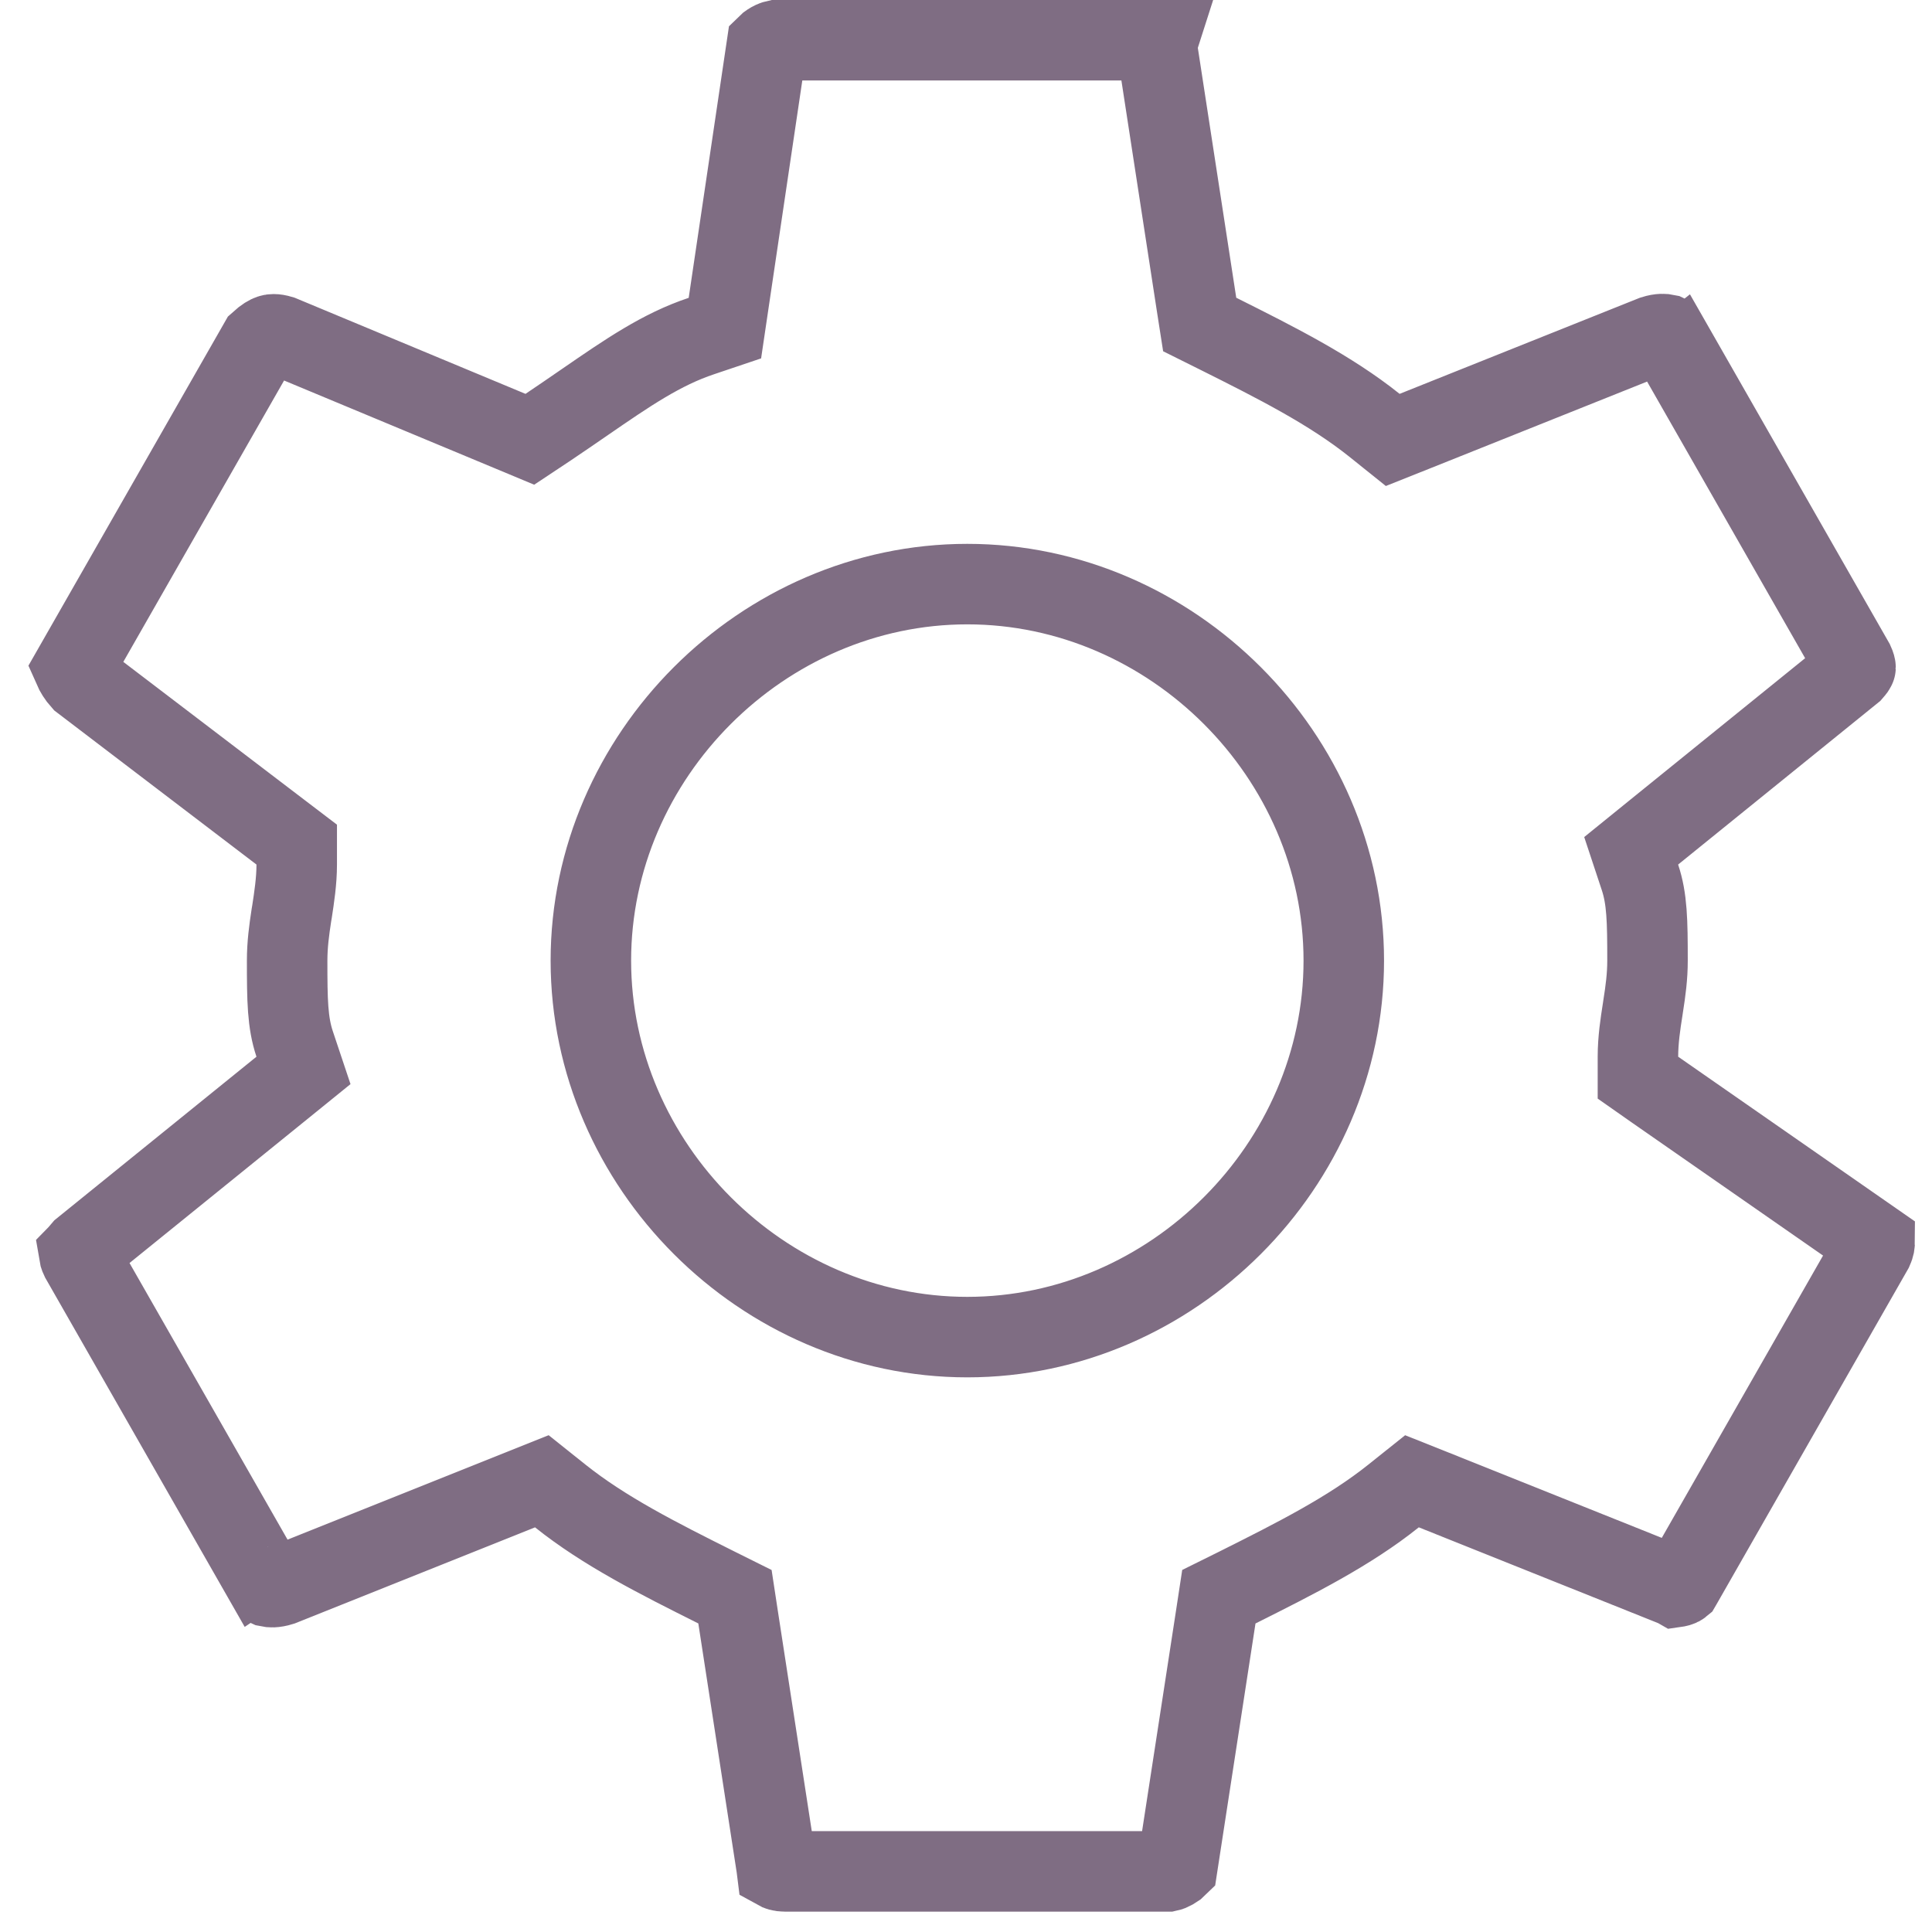
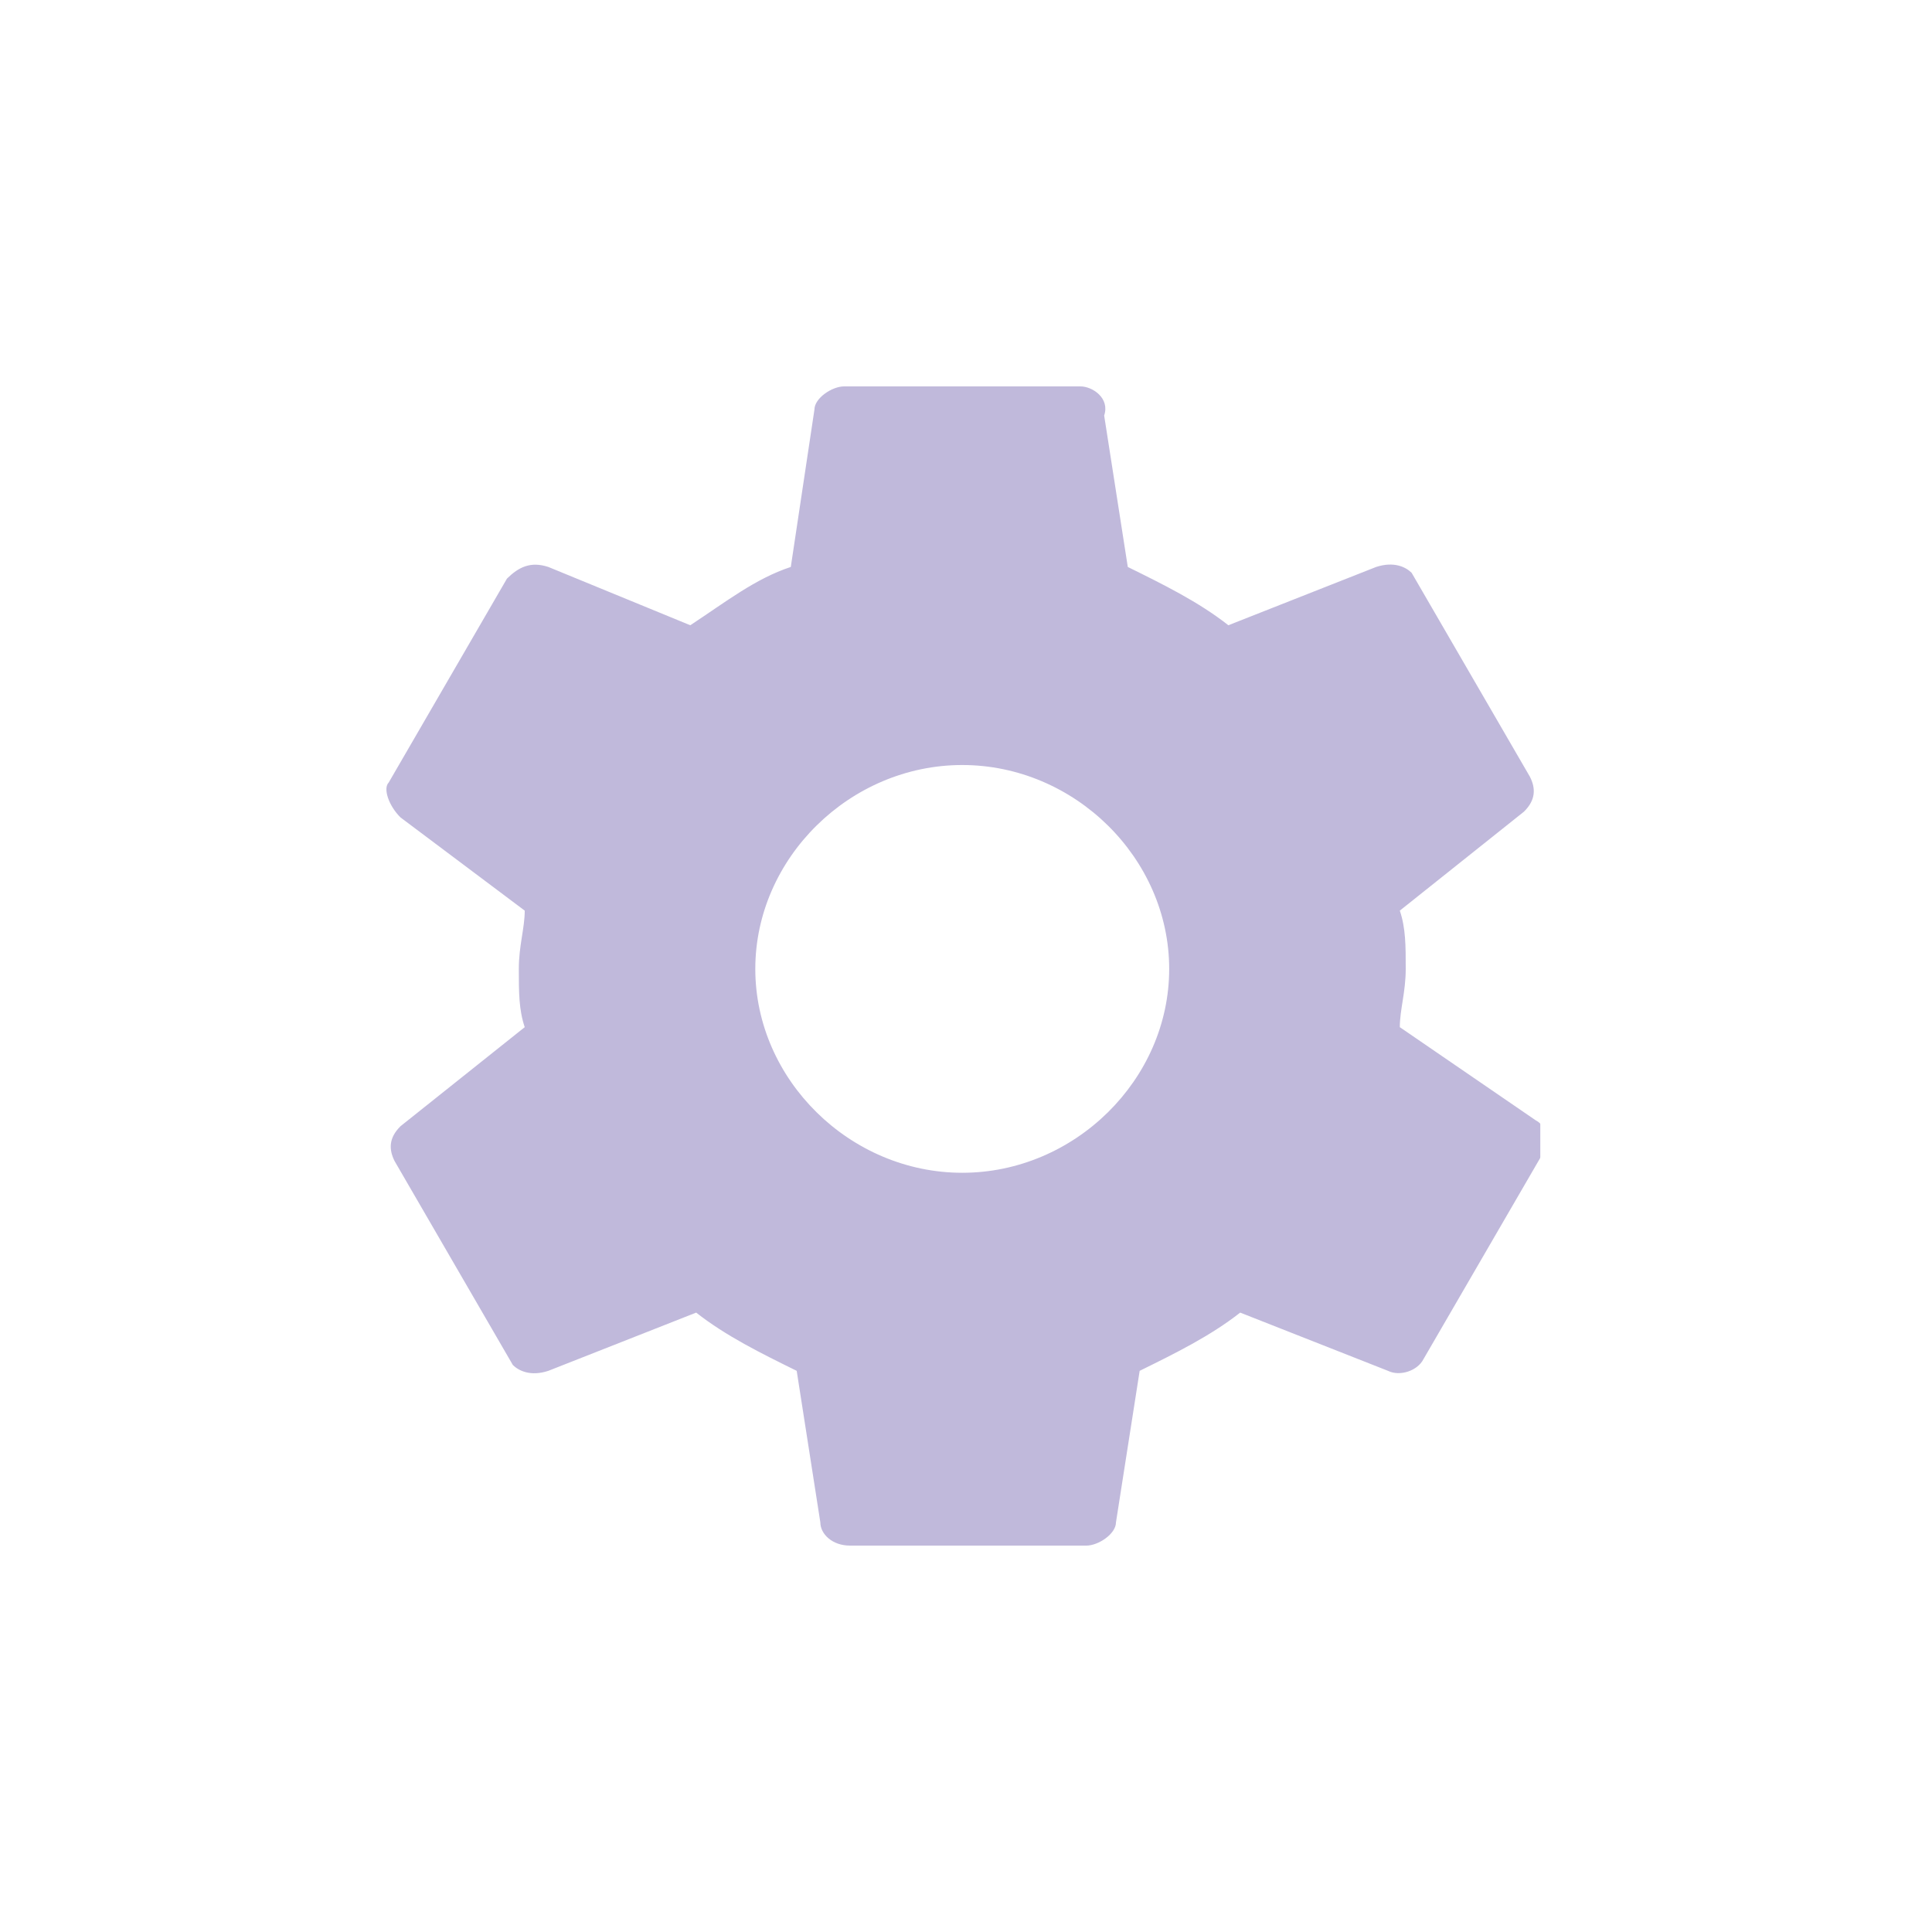
- <svg xmlns="http://www.w3.org/2000/svg" width="24" height="24" viewBox="0 0 24 24" fill="none">
-   <path d="M20.347 13.126V13.387L20.561 13.537L23.288 15.434C23.288 15.443 23.287 15.452 23.285 15.463C23.28 15.485 23.274 15.504 23.267 15.519L20.89 19.68L20.883 19.692L20.883 19.692C20.877 19.697 20.867 19.703 20.853 19.707C20.839 19.712 20.827 19.713 20.82 19.714L20.813 19.71L20.794 19.703L17.811 18.509L17.54 18.401L17.312 18.583C16.765 19.021 16.098 19.357 15.373 19.72L15.141 19.835L15.102 20.091L14.626 23.184C14.622 23.188 14.616 23.193 14.61 23.198C14.586 23.215 14.559 23.23 14.535 23.24C14.525 23.244 14.518 23.246 14.513 23.247H9.749C9.697 23.247 9.667 23.234 9.651 23.225L9.647 23.193L9.169 20.091L9.13 19.835L8.899 19.72C8.173 19.357 7.507 19.021 6.959 18.583L6.731 18.401L6.461 18.509L3.493 19.696C3.404 19.724 3.356 19.716 3.337 19.712C3.335 19.711 3.332 19.71 3.33 19.71L1.003 15.637C0.985 15.6 0.983 15.581 0.982 15.575C0.983 15.574 0.984 15.572 0.985 15.568C0.989 15.561 0.999 15.546 1.019 15.524L3.501 13.515L3.77 13.297L3.66 12.968C3.571 12.701 3.567 12.428 3.567 11.933C3.567 11.735 3.591 11.559 3.62 11.368C3.623 11.352 3.625 11.337 3.628 11.321C3.654 11.15 3.686 10.946 3.686 10.74V10.492L3.489 10.342L1.014 8.456C0.968 8.405 0.933 8.347 0.912 8.299L3.226 4.249C3.293 4.188 3.335 4.167 3.359 4.159C3.374 4.154 3.408 4.144 3.49 4.169L6.335 5.354L6.582 5.457L6.805 5.309C6.97 5.198 7.123 5.093 7.268 4.993C7.797 4.629 8.218 4.339 8.714 4.174L9.005 4.076L9.05 3.772L9.526 0.562C9.53 0.558 9.536 0.554 9.542 0.549C9.566 0.531 9.593 0.516 9.617 0.507C9.627 0.503 9.634 0.501 9.639 0.5H14.385L14.368 0.553L14.386 0.673L14.863 3.775L14.903 4.031L15.134 4.146C15.86 4.509 16.526 4.845 17.074 5.283L17.301 5.465L17.572 5.357L20.54 4.17C20.628 4.142 20.677 4.15 20.696 4.154C20.698 4.155 20.7 4.156 20.703 4.156L23.03 8.229C23.047 8.266 23.05 8.285 23.05 8.291C23.05 8.292 23.049 8.294 23.047 8.297C23.043 8.305 23.034 8.32 23.014 8.342L20.532 10.351L20.263 10.569L20.372 10.898C20.461 11.165 20.466 11.438 20.466 11.933C20.466 12.131 20.442 12.307 20.412 12.498C20.41 12.514 20.407 12.529 20.405 12.545C20.378 12.716 20.347 12.919 20.347 13.126ZM7.34 11.933C7.34 14.476 9.473 16.61 12.016 16.61C14.56 16.61 16.693 14.476 16.693 11.933C16.693 9.39 14.56 7.256 12.016 7.256C9.473 7.256 7.34 9.39 7.34 11.933Z" stroke="#7F6D83" />
+ <svg xmlns="http://www.w3.org/2000/svg" width="35" height="35" viewBox="0 0 35 35" fill="none">
+   <mask id="mask0_40001907_16033" style="mask-type:alpha" maskUnits="userSpaceOnUse" x="7" y="7" width="21" height="21">
+     <path d="M25.359 18.608C25.359 18.291 25.466 17.975 25.466 17.553C25.466 17.131 25.466 16.814 25.359 16.497L27.608 14.704C27.823 14.492 27.823 14.281 27.715 14.07L25.573 10.377C25.466 10.271 25.252 10.166 24.93 10.271L22.253 11.327C21.717 10.905 21.074 10.588 20.431 10.271L20.003 7.528C20.11 7.211 19.789 7 19.575 7H15.29C15.076 7 14.754 7.211 14.754 7.422L14.326 10.271C13.683 10.482 13.148 10.905 12.505 11.327L9.934 10.271C9.613 10.166 9.399 10.271 9.184 10.482L7.042 14.176C6.935 14.281 7.042 14.598 7.256 14.809L9.506 16.497C9.506 16.814 9.399 17.131 9.399 17.553C9.399 17.975 9.399 18.291 9.506 18.608L7.256 20.402C7.042 20.613 7.042 20.824 7.149 21.035L9.291 24.729C9.399 24.834 9.613 24.94 9.934 24.834L12.612 23.779C13.148 24.201 13.79 24.518 14.433 24.834L14.861 27.578C14.861 27.789 15.076 28 15.397 28H19.682C19.896 28 20.217 27.789 20.217 27.578L20.646 24.834C21.288 24.518 21.931 24.201 22.467 23.779L25.145 24.834C25.359 24.94 25.68 24.834 25.787 24.623L27.93 20.93C28.037 20.719 28.037 20.402 27.823 20.297L25.359 18.608ZM17.432 21.246C15.397 21.246 13.683 19.558 13.683 17.553C13.683 15.548 15.397 13.859 17.432 13.859C19.468 13.859 21.181 15.548 21.181 17.553C21.181 19.558 19.468 21.246 17.432 21.246Z" fill="#C0B9DB" />
+   </mask>
+   <g mask="url(#mask0_40001907_16033)">
+     <rect x="6.324" y="7" width="21.58" height="21.26" fill="#C0B9DB" />
+   </g>
</svg>
